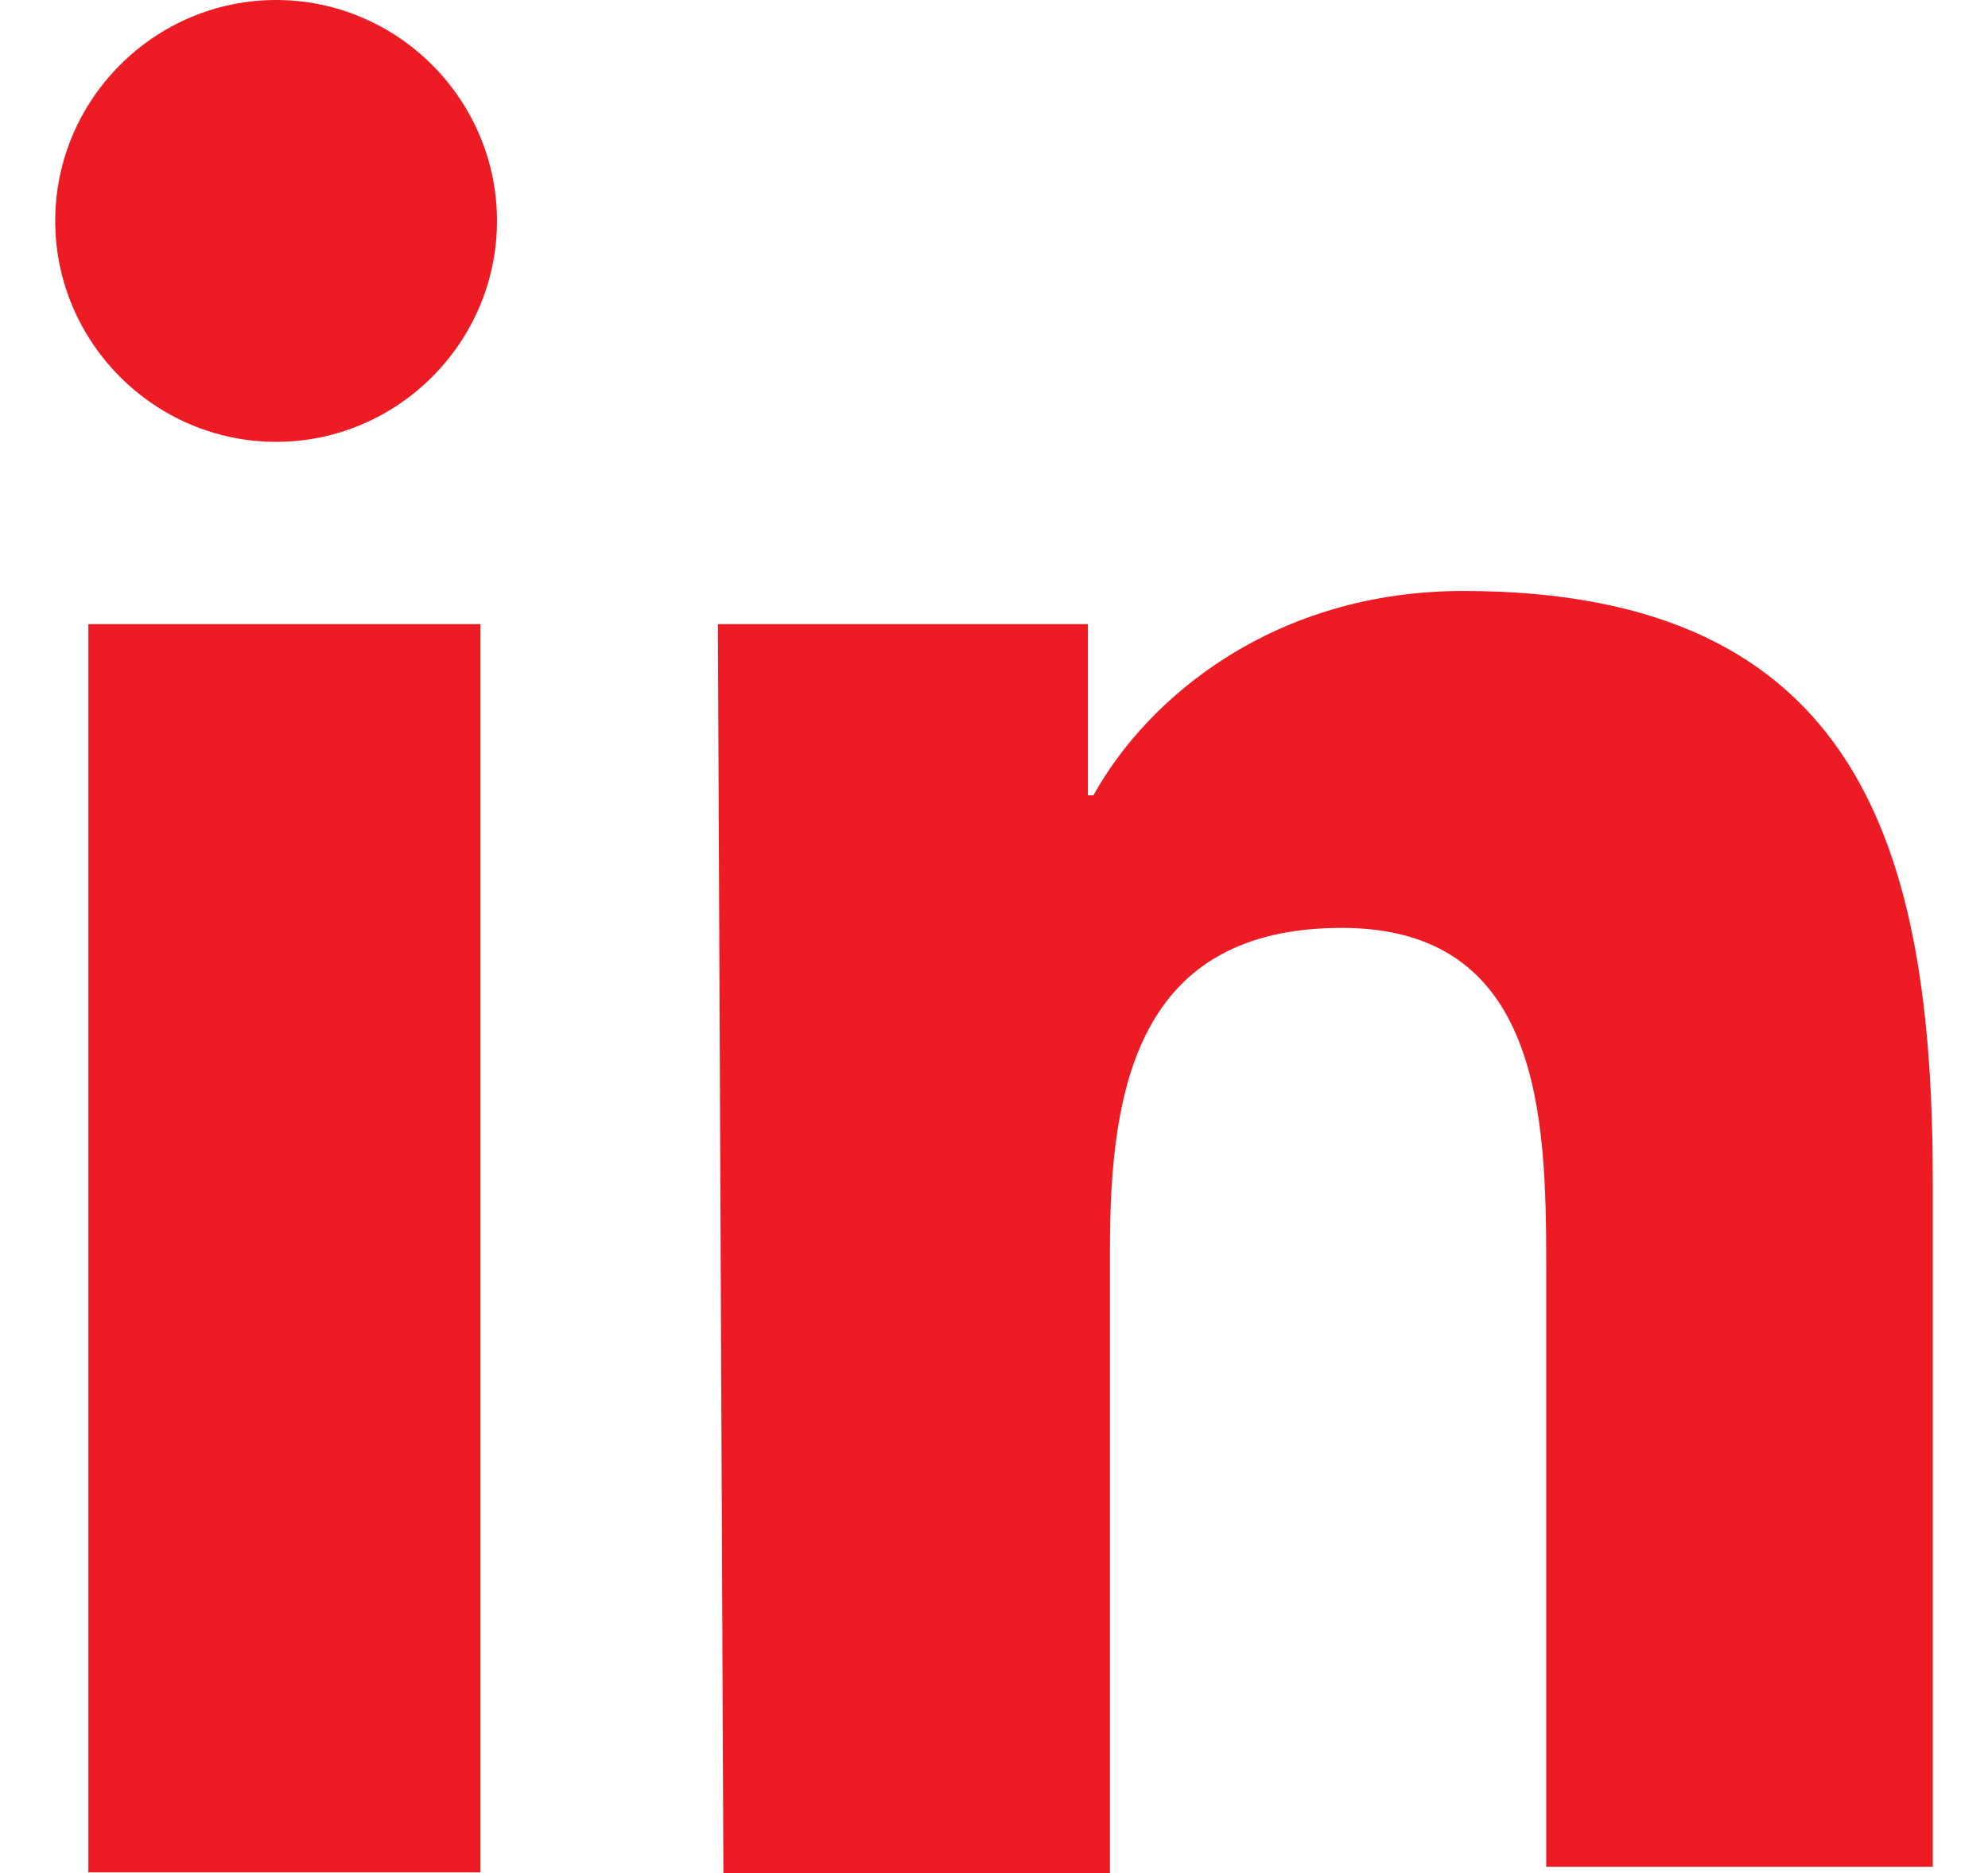
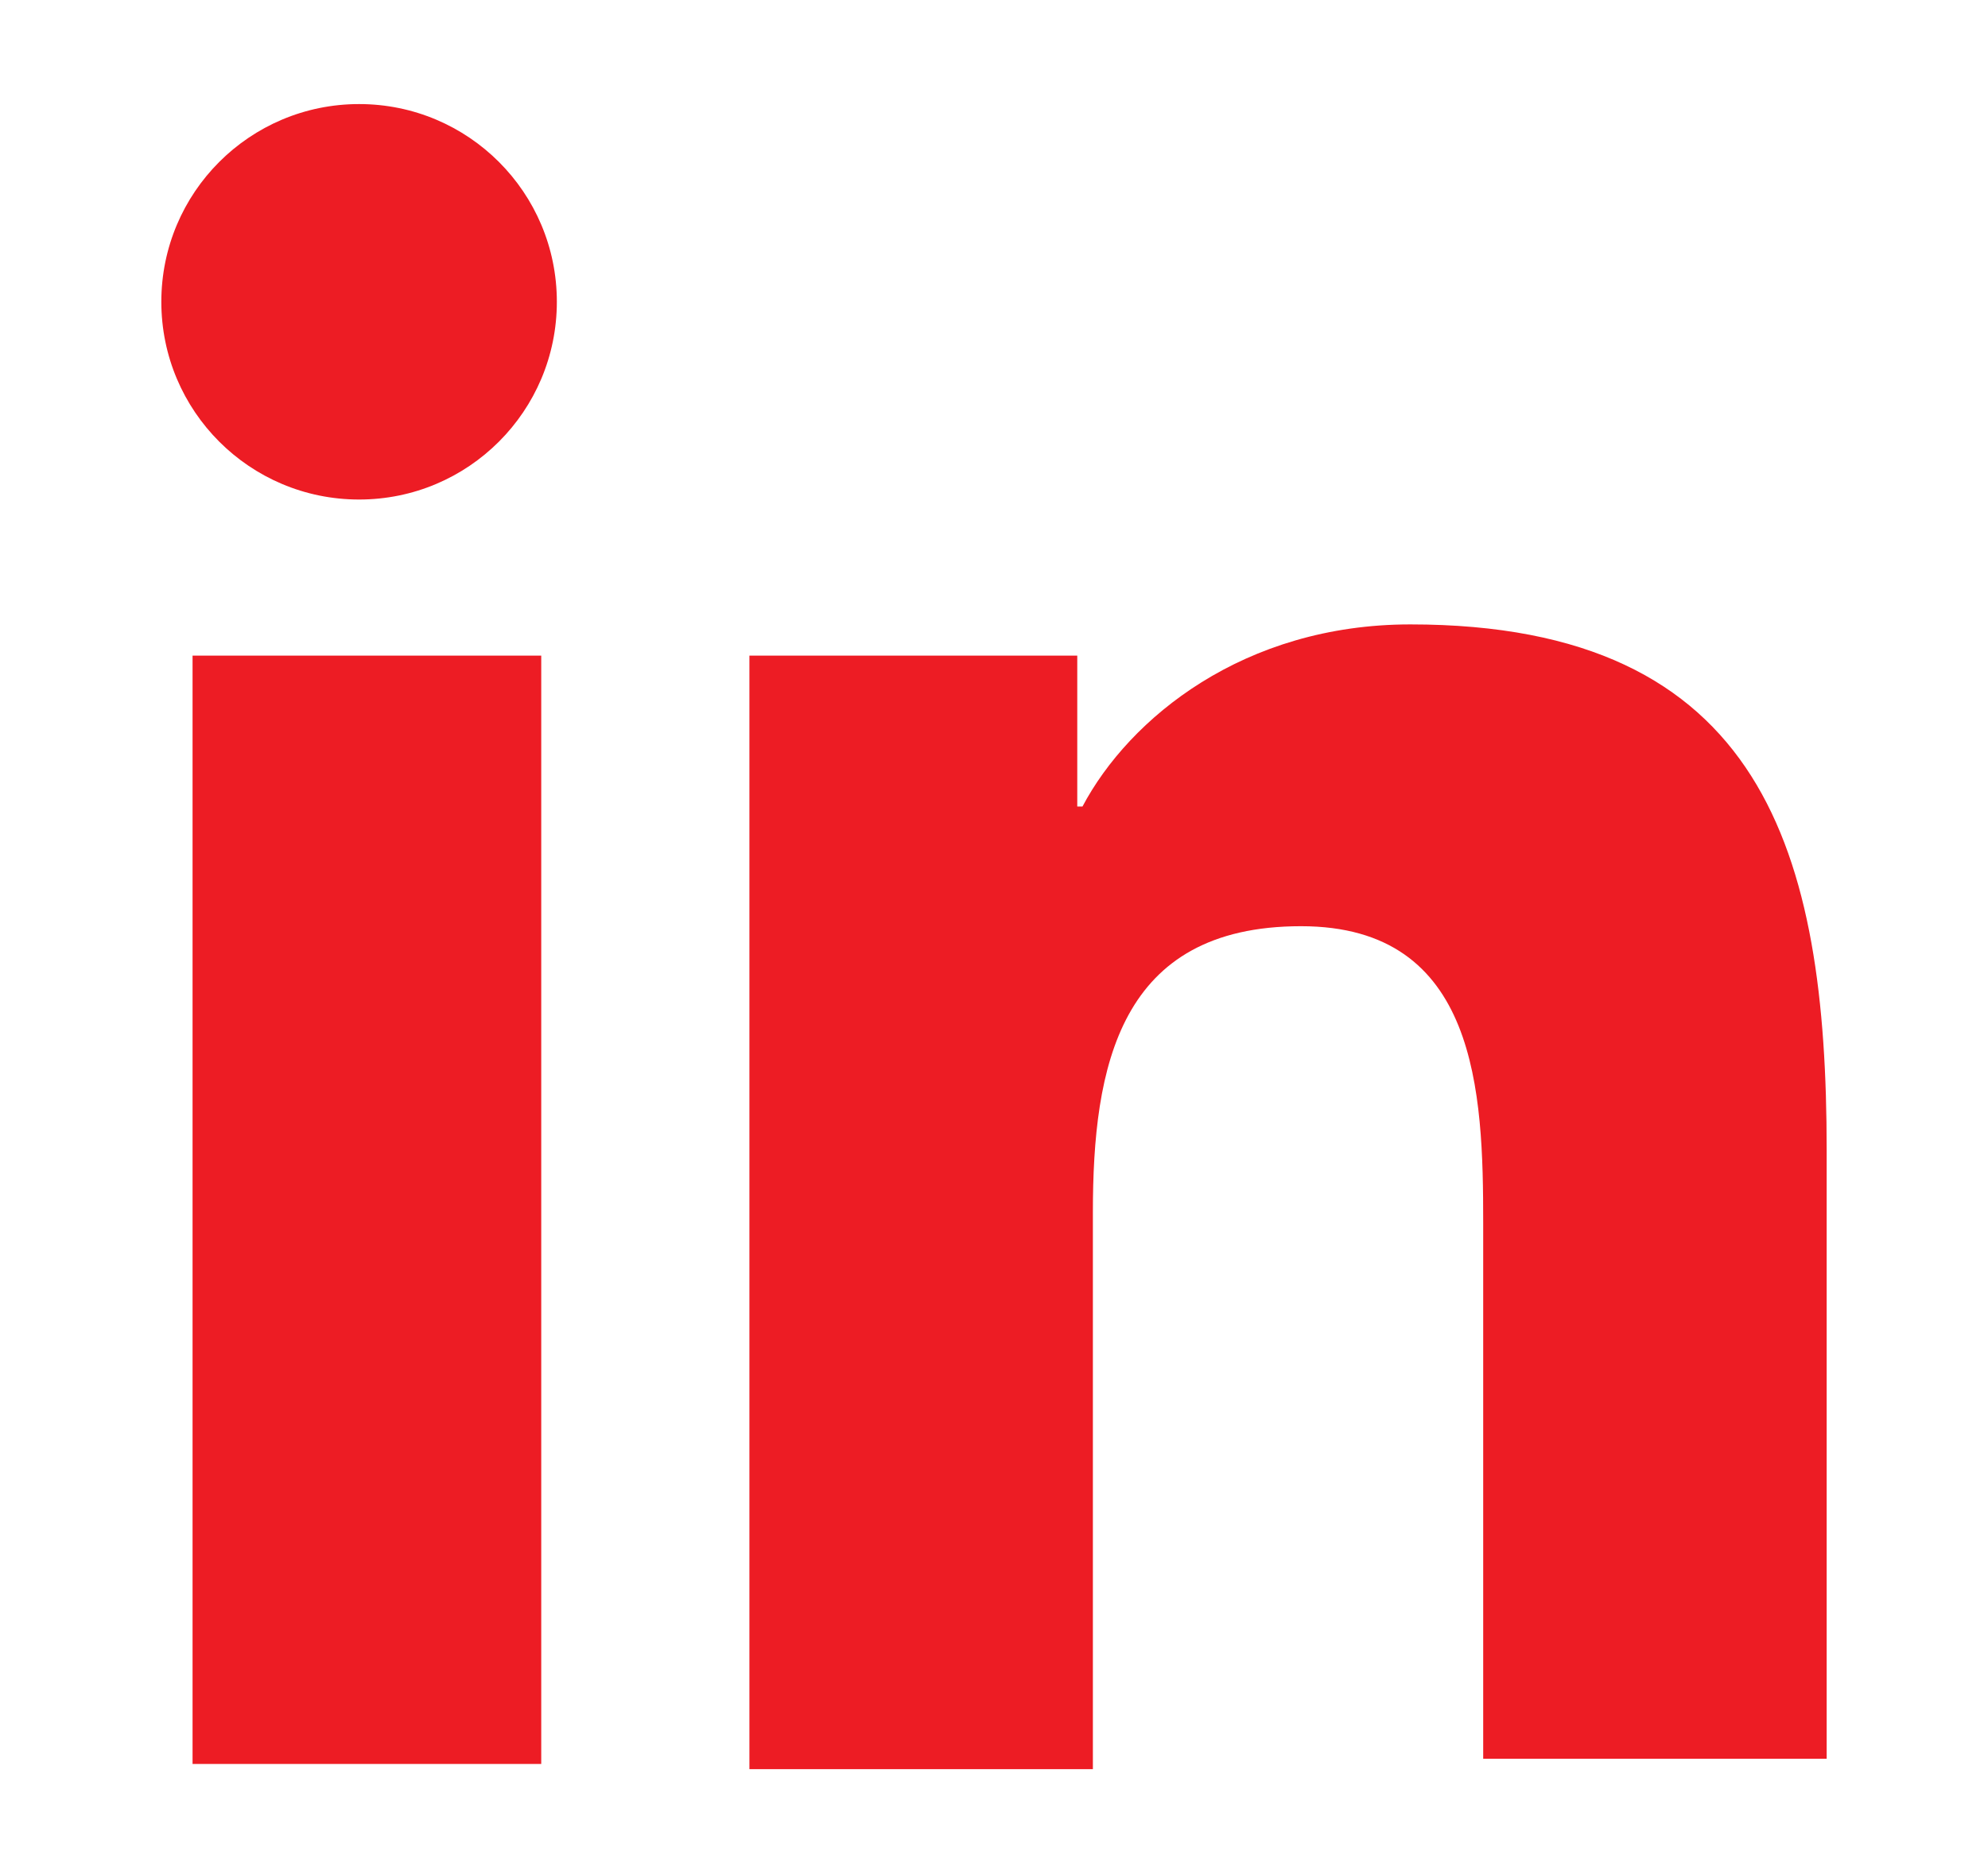
- <svg xmlns="http://www.w3.org/2000/svg" version="1.1" id="Layer_1" x="0px" y="0px" viewBox="-178.9 184 36 33.9" style="enable-background:new -178.9 184 36 33.9;" xml:space="preserve">
+ <svg xmlns="http://www.w3.org/2000/svg" version="1.1" id="Layer_1" x="0px" y="0px" viewBox="-288 379 38.2 36" style="enable-background:new -288 379 38.2 36;" xml:space="preserve">
  <style type="text/css">
	.st0{fill:#ED1C24;}
</style>
  <g>
-     <path class="st0" d="M-177.3,195.3h7.1v22.6h-7.1V195.3z M-173.9,184c2.2,0,4,1.8,4,4s-1.8,4-4,4c-2.2,0-4-1.8-4-4   S-176.1,184-173.9,184" />
-     <path class="st0" d="M-165.9,195.3h6.7v3.1h0.1c1-1.8,3.3-3.7,6.7-3.7c7.2,0,8.5,4.7,8.5,10.7v12.4h-7v-10.9c0-2.7-0.1-6.1-3.7-6.1   c-3.7,0-4.2,2.9-4.2,5.8V218h-7L-165.9,195.3L-165.9,195.3z" />
+     <path class="st0" d="M-284.3,391.6h6.7v21.3h-6.7V391.6z M-281.1,381c2.1,0,3.8,1.7,3.8,3.8s-1.7,3.8-3.8,3.8s-3.8-1.7-3.8-3.8   S-283.2,381-281.1,381" />
+     <path class="st0" d="M-273.6,391.6h6.3v2.9h0.1c0.9-1.7,3.1-3.5,6.3-3.5c6.8,0,8,4.4,8,10.1v11.7h-6.6v-10.3c0-2.5-0.1-5.7-3.5-5.7   c-3.5,0-4,2.7-4,5.5V413h-6.6L-273.6,391.6L-273.6,391.6z" />
  </g>
</svg>
